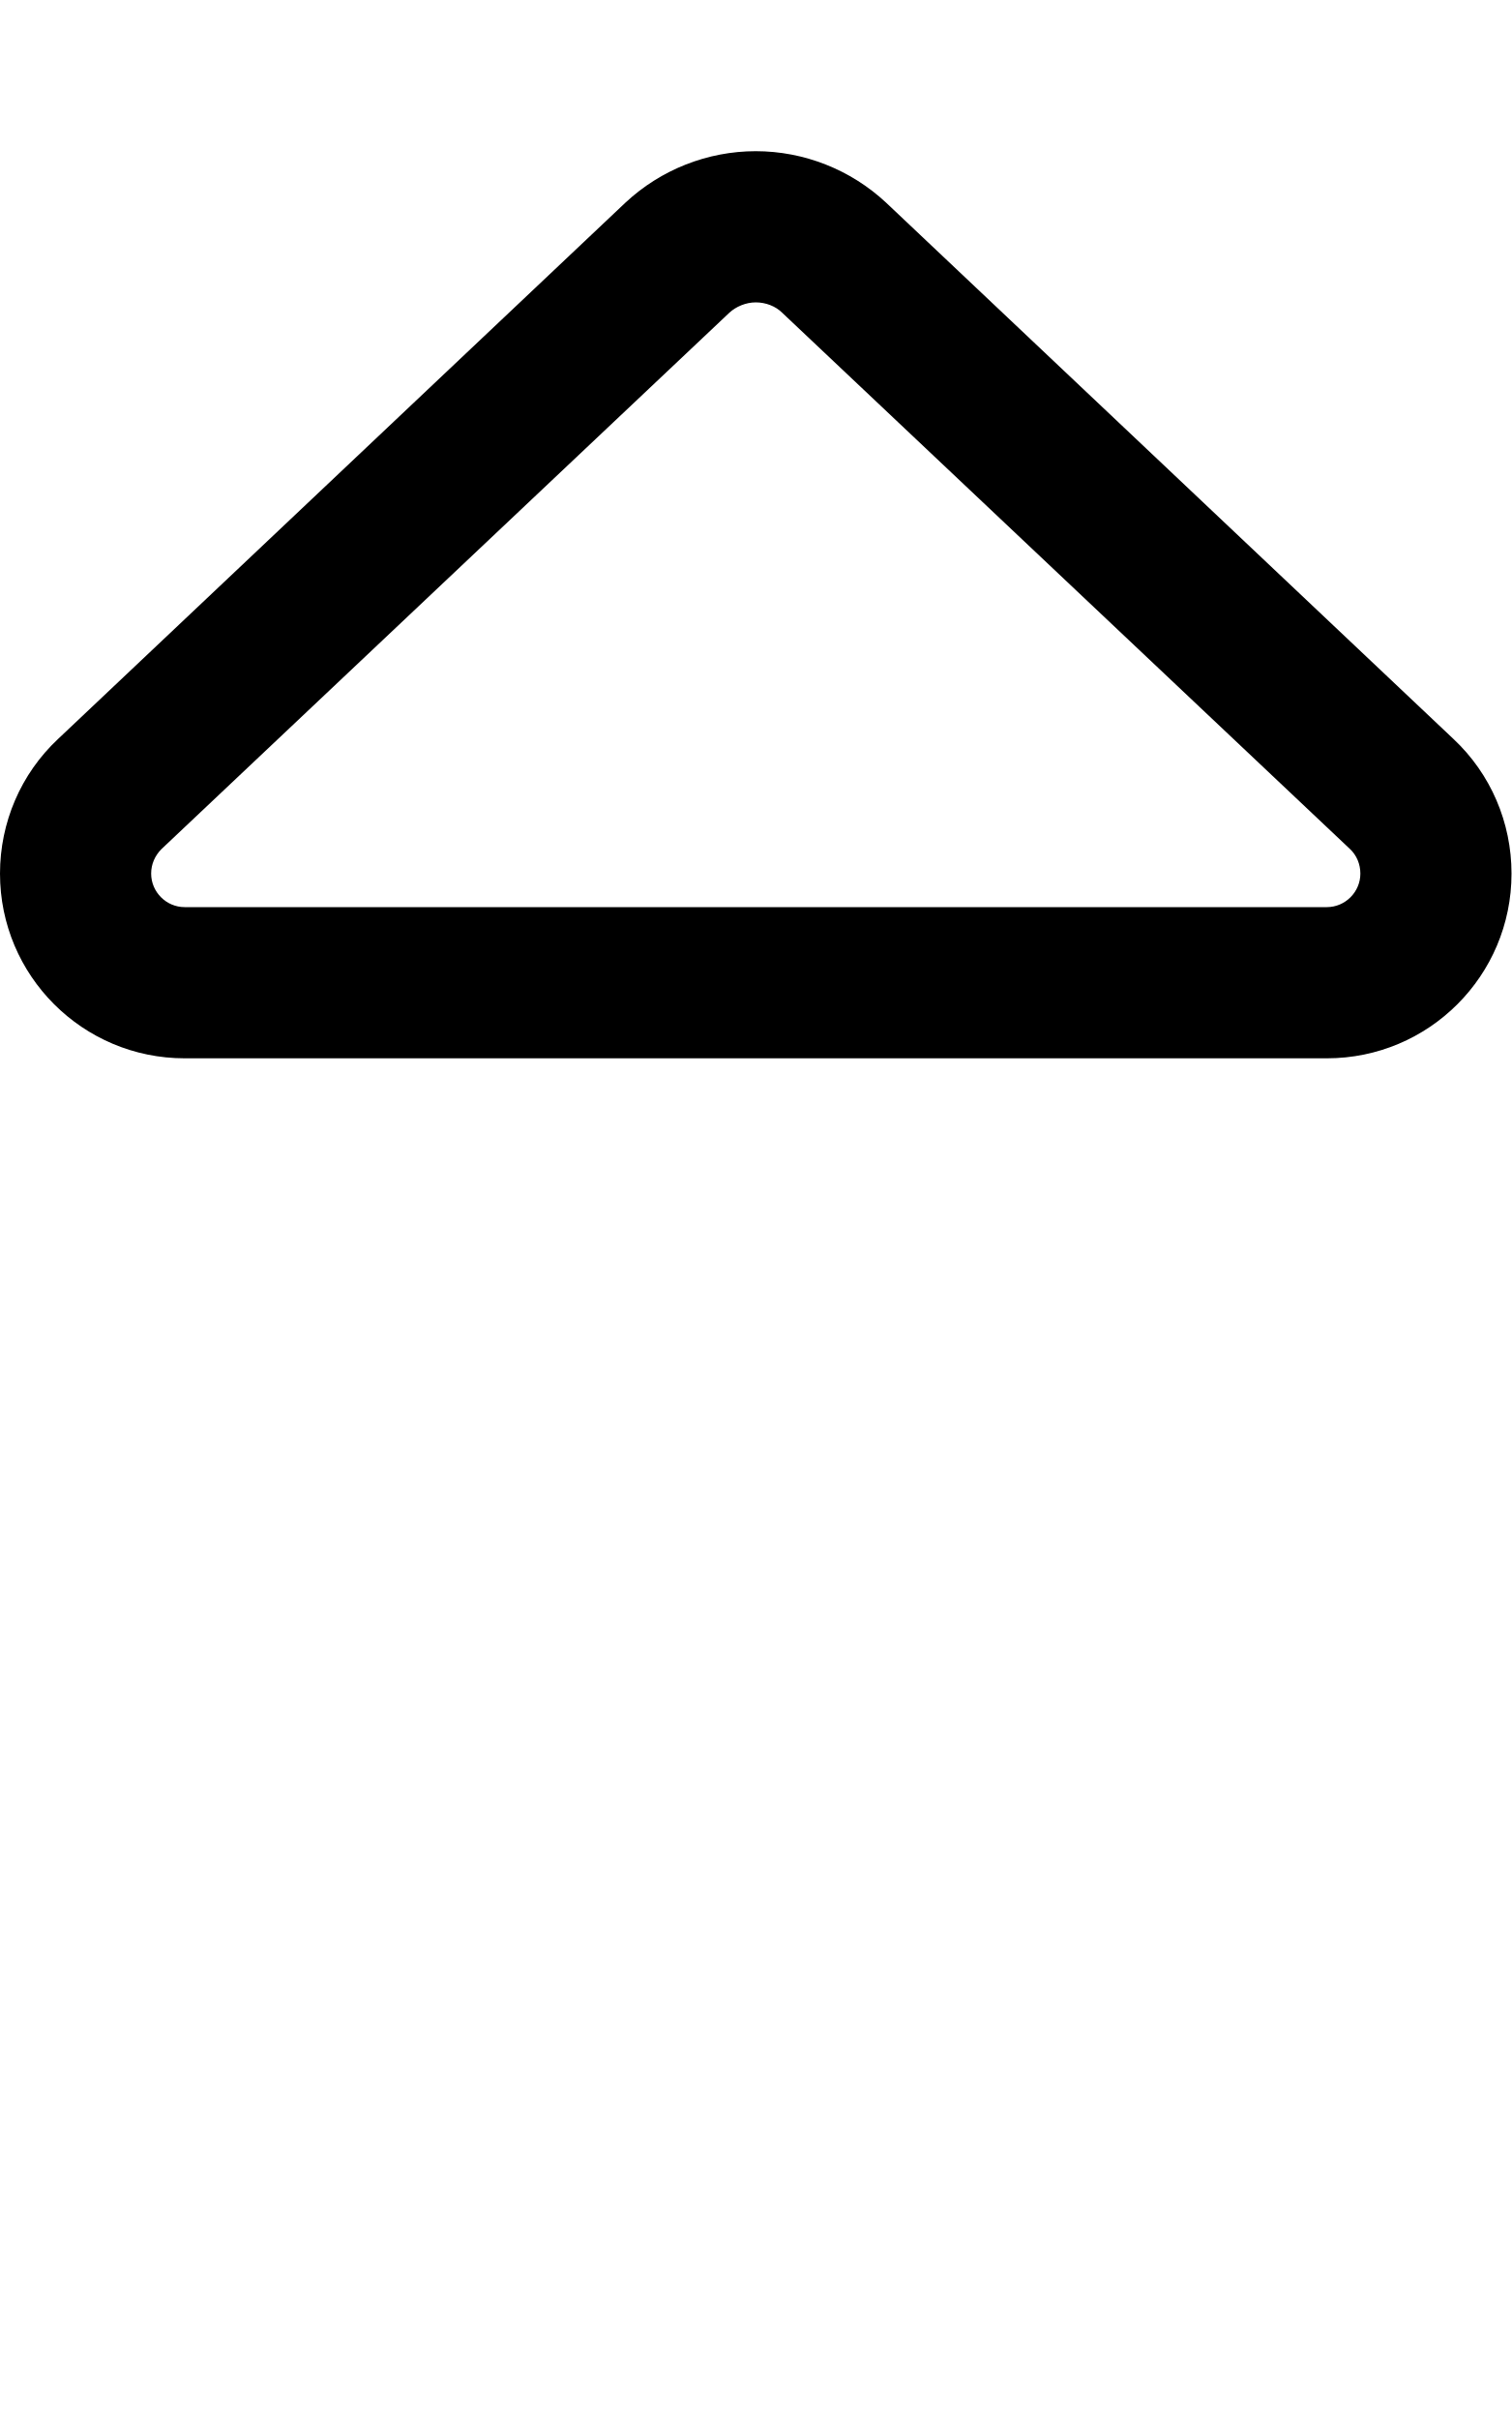
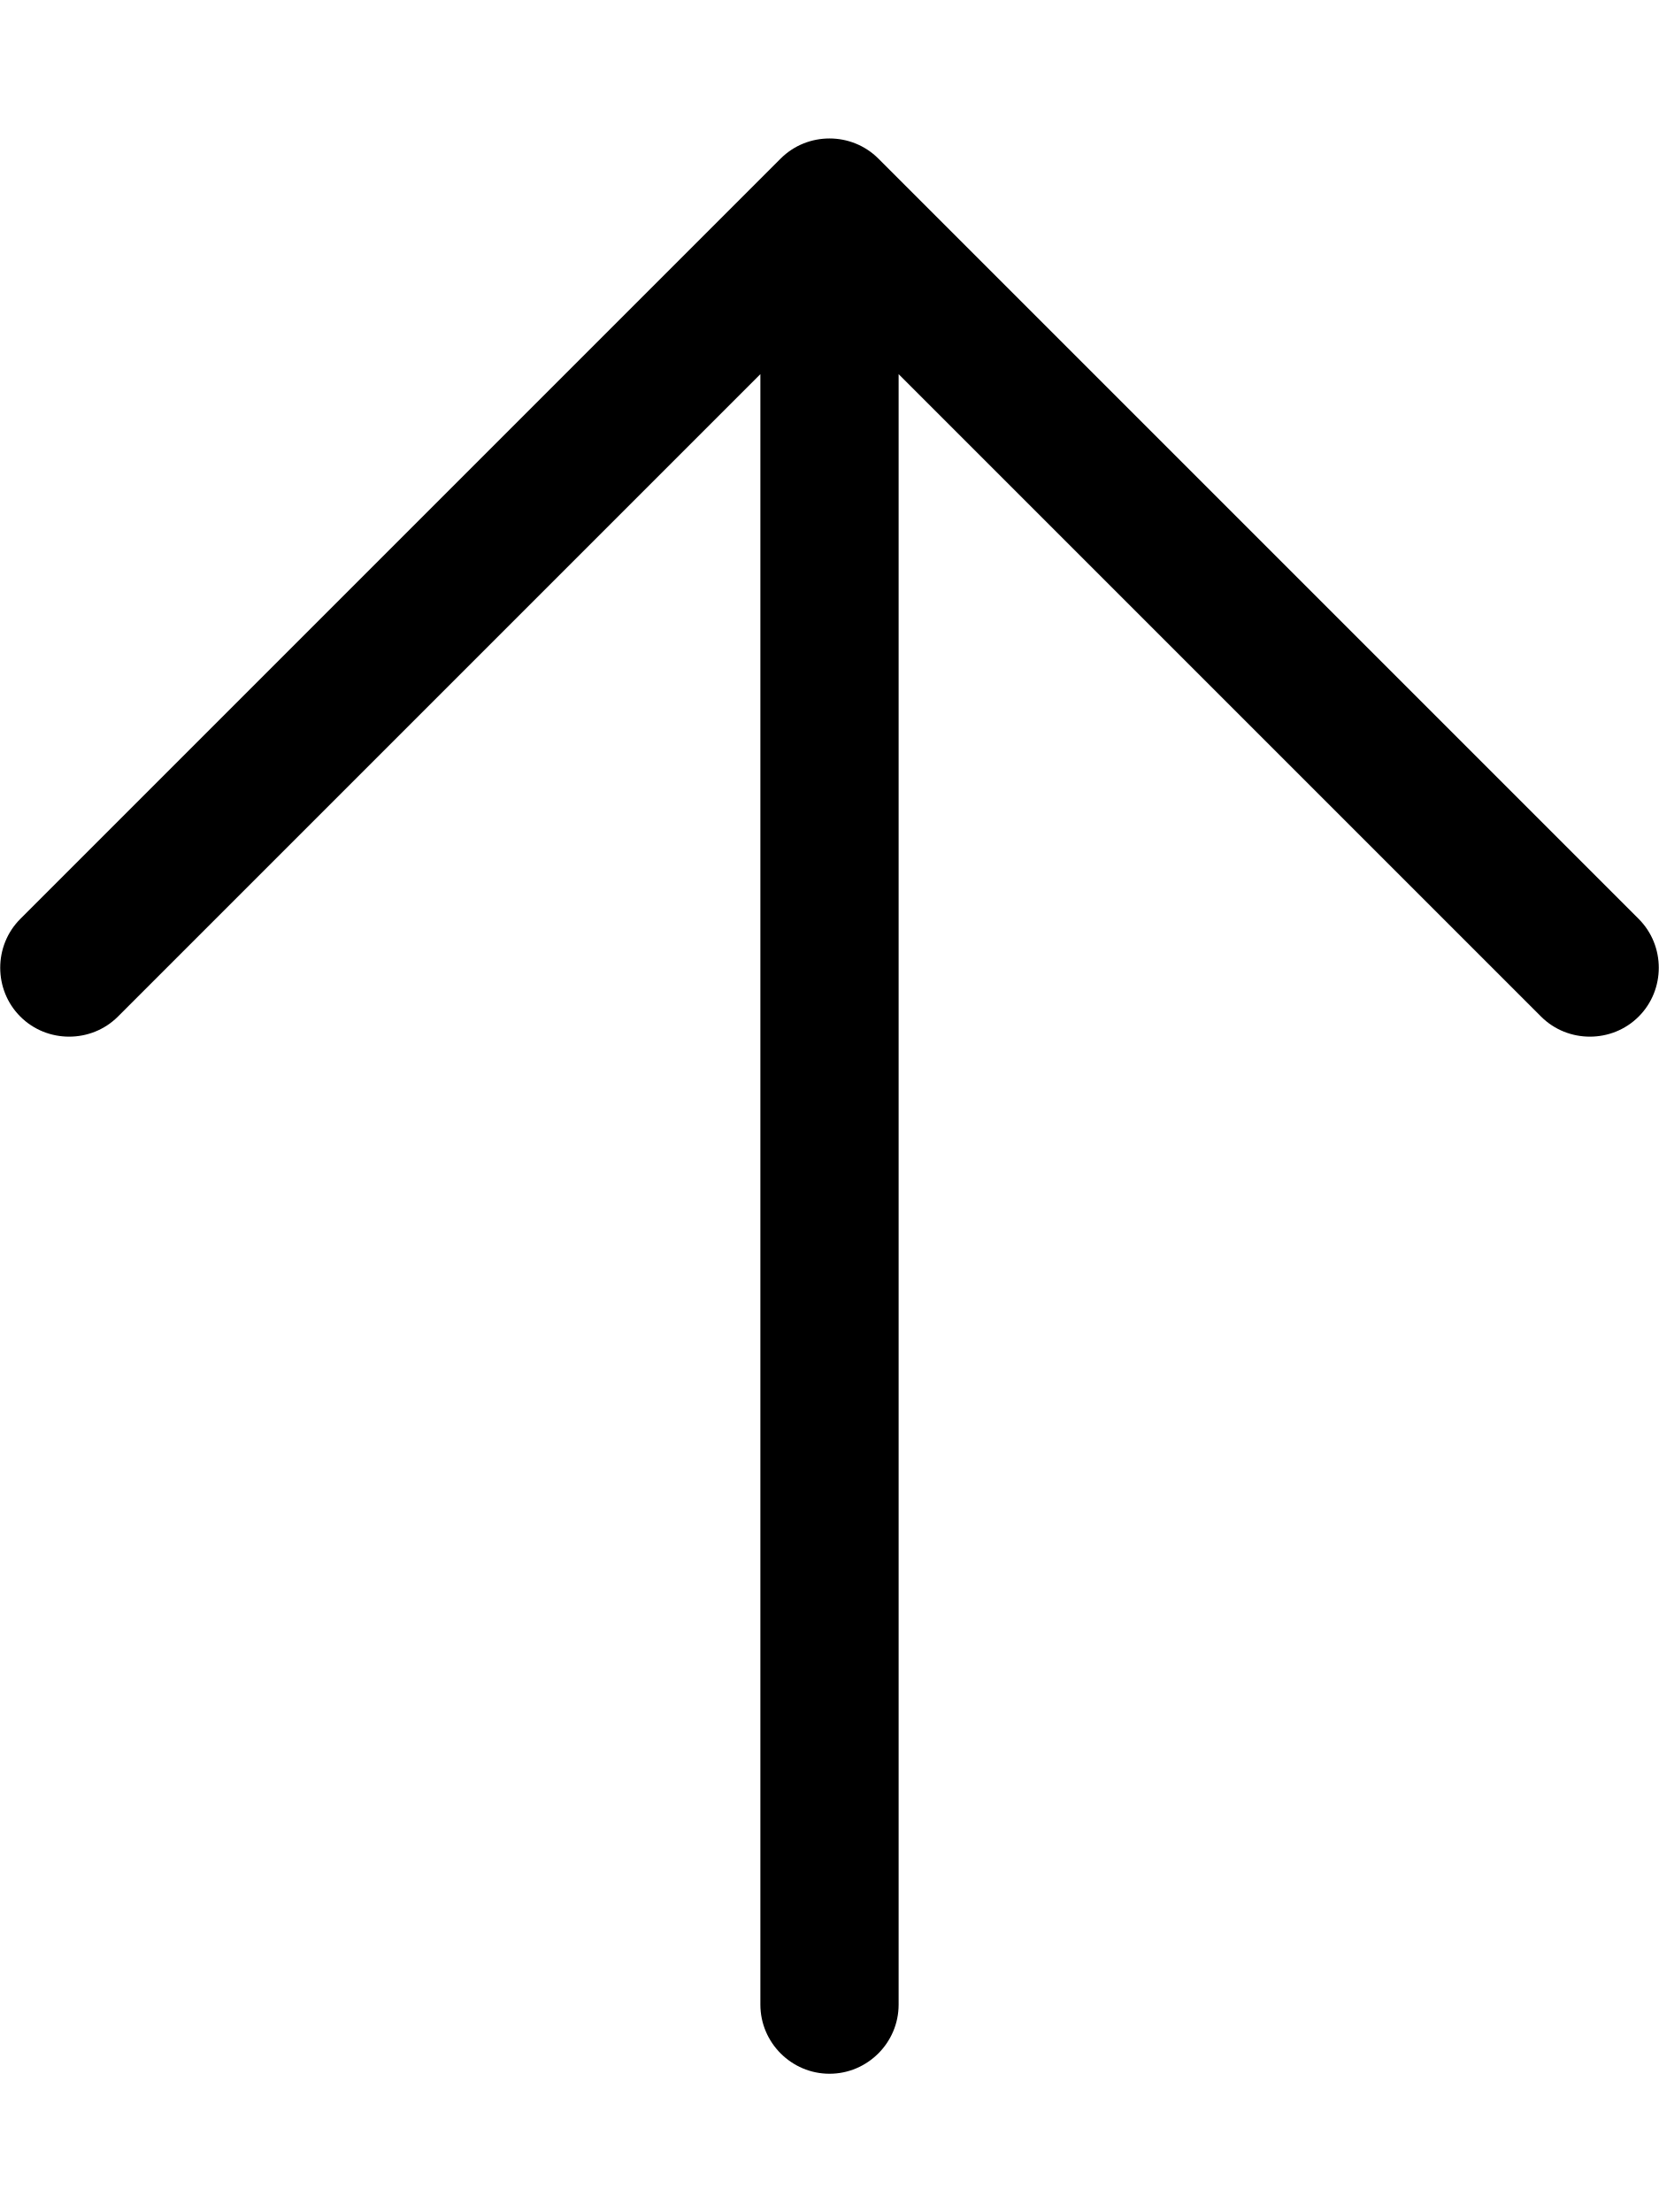
- <svg xmlns="http://www.w3.org/2000/svg" fill="currentColor" viewBox="0 0 320 512">
-   <path d="M154.4 66.2c1.4-1.3 3.5-2.2 5.6-2.2s4.2.8 5.6 2.2l120.2 113.5c1.4 1.3 2.2 3.2 2.2 5.2 0 3.9-3.2 7.1-7.1 7.1H39.1c-3.9 0-7.1-3.2-7.1-7.1 0-2 .8-3.8 2.2-5.2L154.4 66.2zm-22-23.3L12.3 156.4C4.4 163.8 0 174.1 0 184.9 0 206.5 17.5 224 39.1 224h241.8c21.6 0 39.1-17.5 39.1-39.1 0-10.8-4.4-21.1-12.3-28.5L187.6 42.9c-7.5-7-17.4-10.9-27.6-10.9s-20.1 3.9-27.6 10.9z" />
+ <svg xmlns="http://www.w3.org/2000/svg" viewBox="0 0 384 512">
+   <path d="M203.3 36.7c-6.2-6.2-16.4-6.2-22.6 0l-176 176c-6.2 6.2-6.2 16.4 0 22.6s16.4 6.2 22.6 0L176 86.6V464c0 8.8 7.2 16 16 16s16-7.2 16-16V86.6L356.7 235.3c6.2 6.2 16.4 6.2 22.6 0s6.2-16.4 0-22.6l-176-176z" />
</svg>
